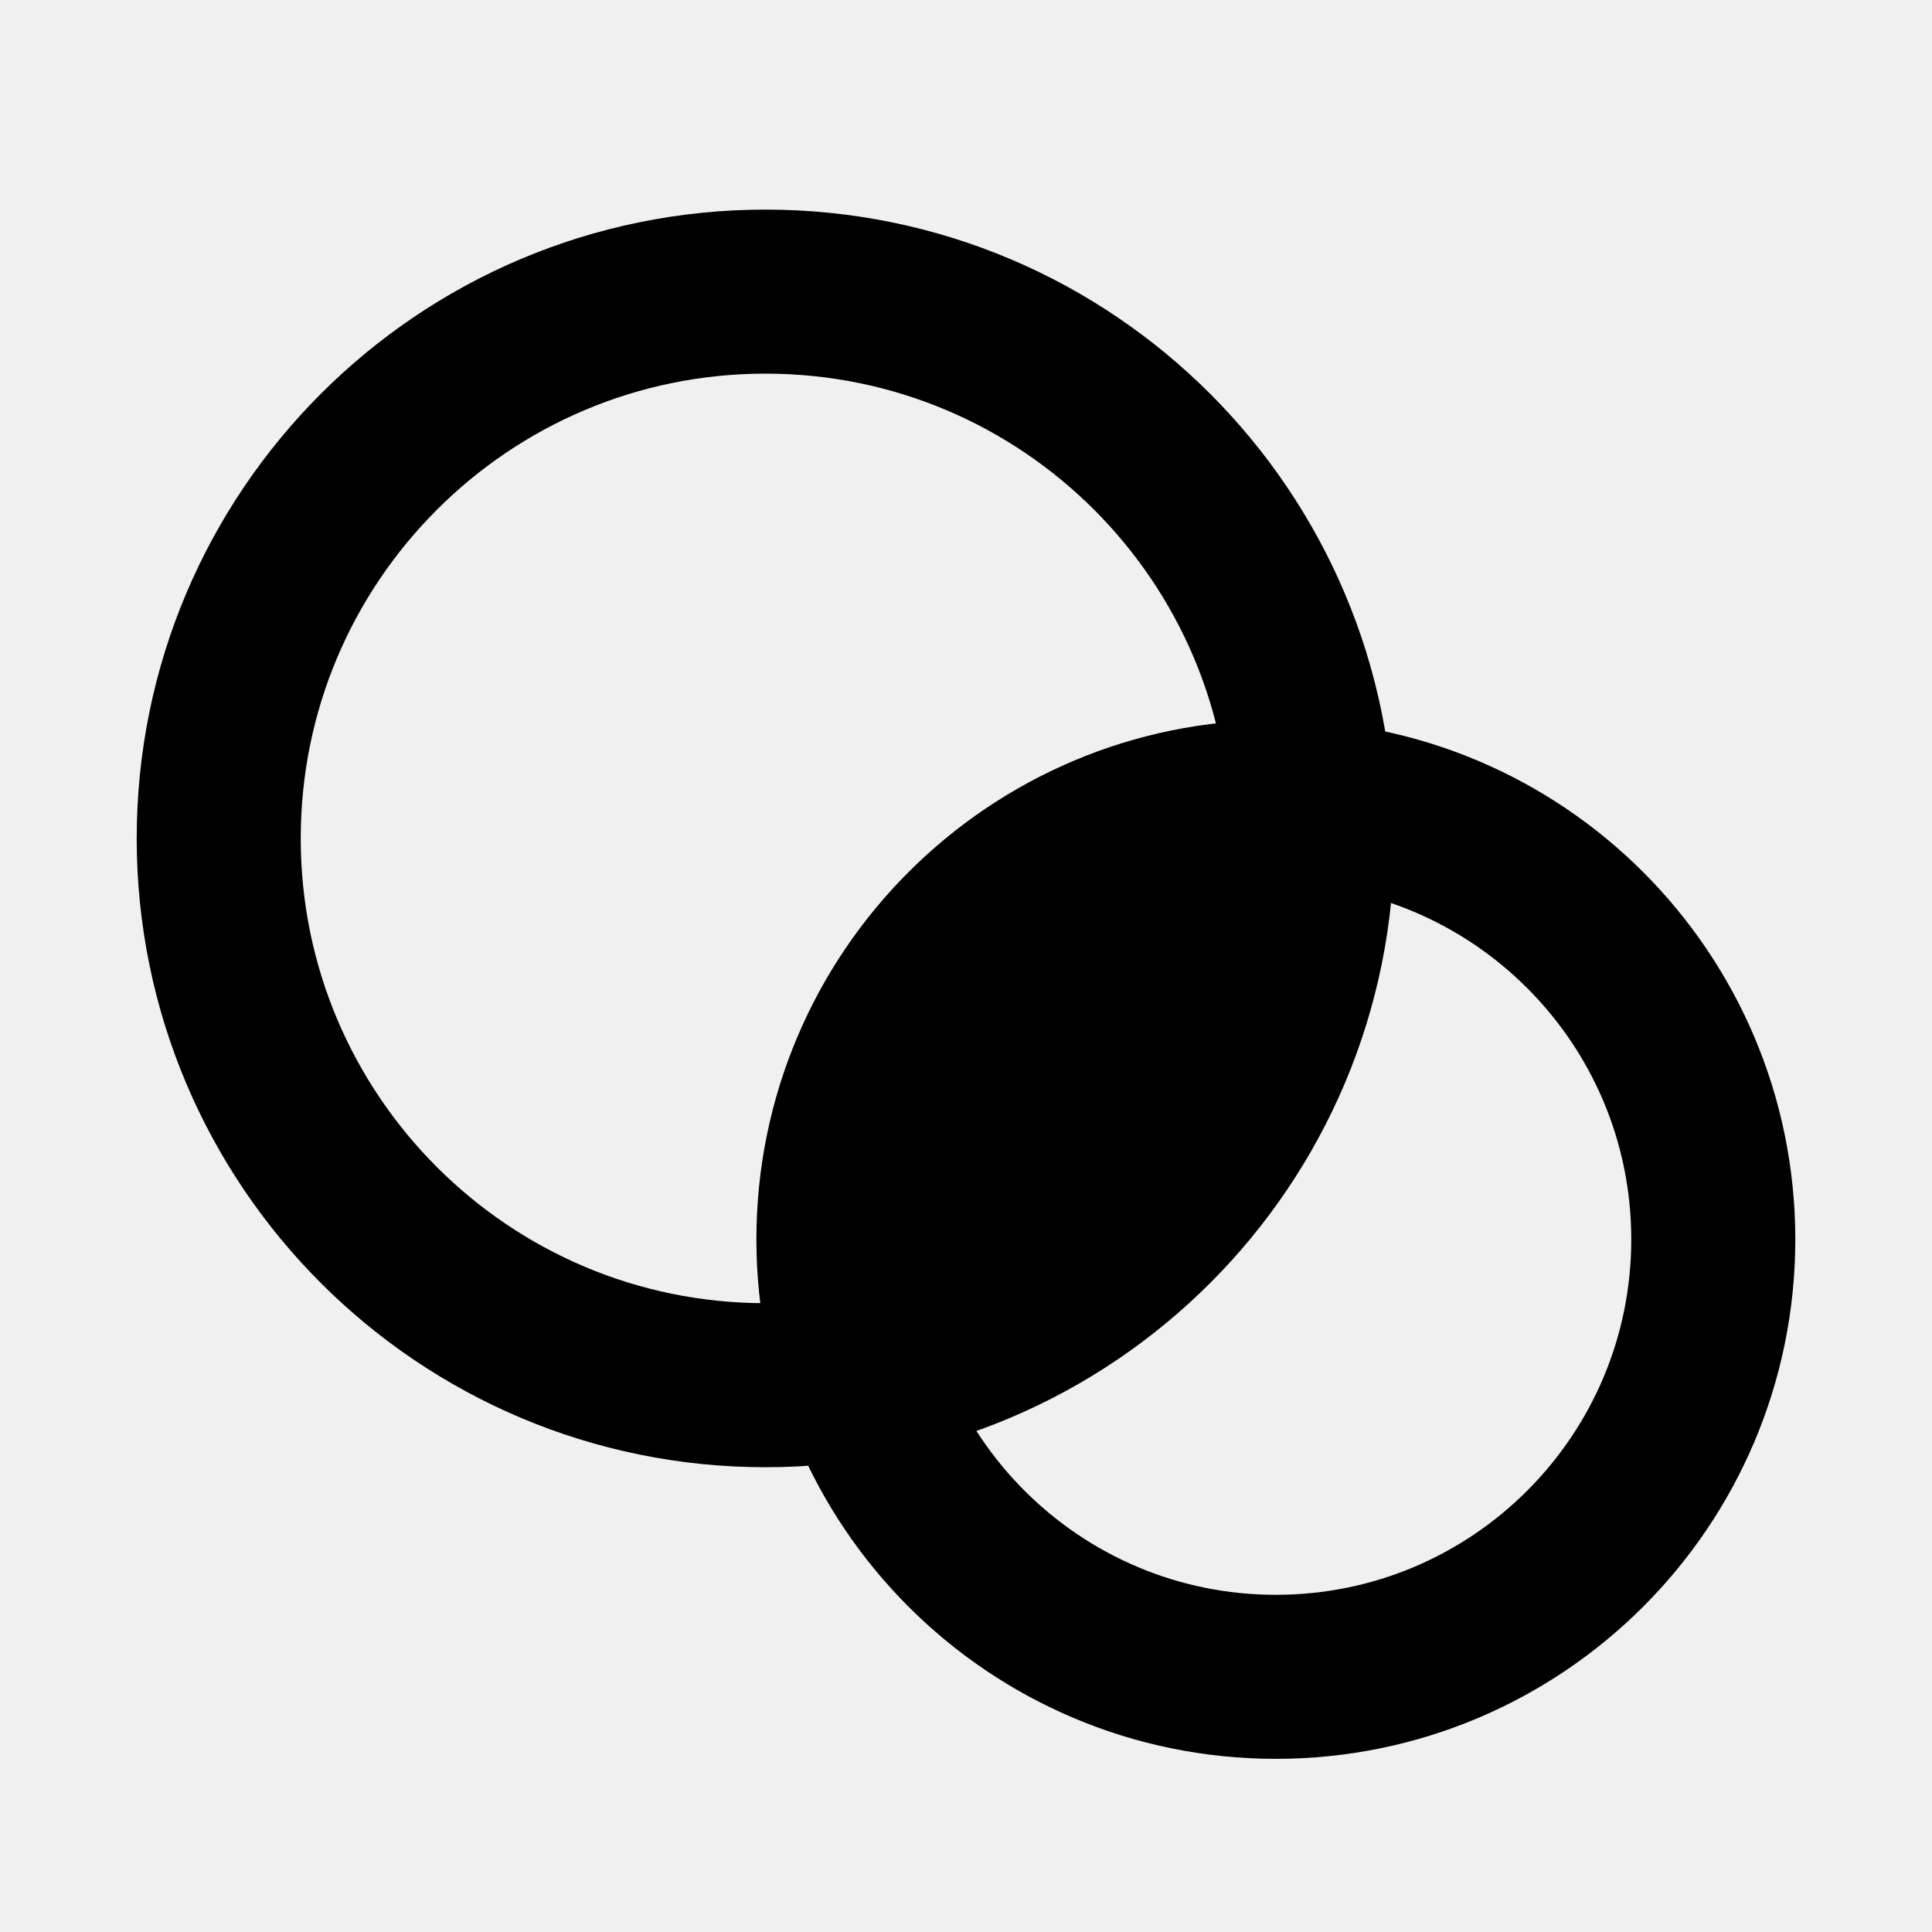
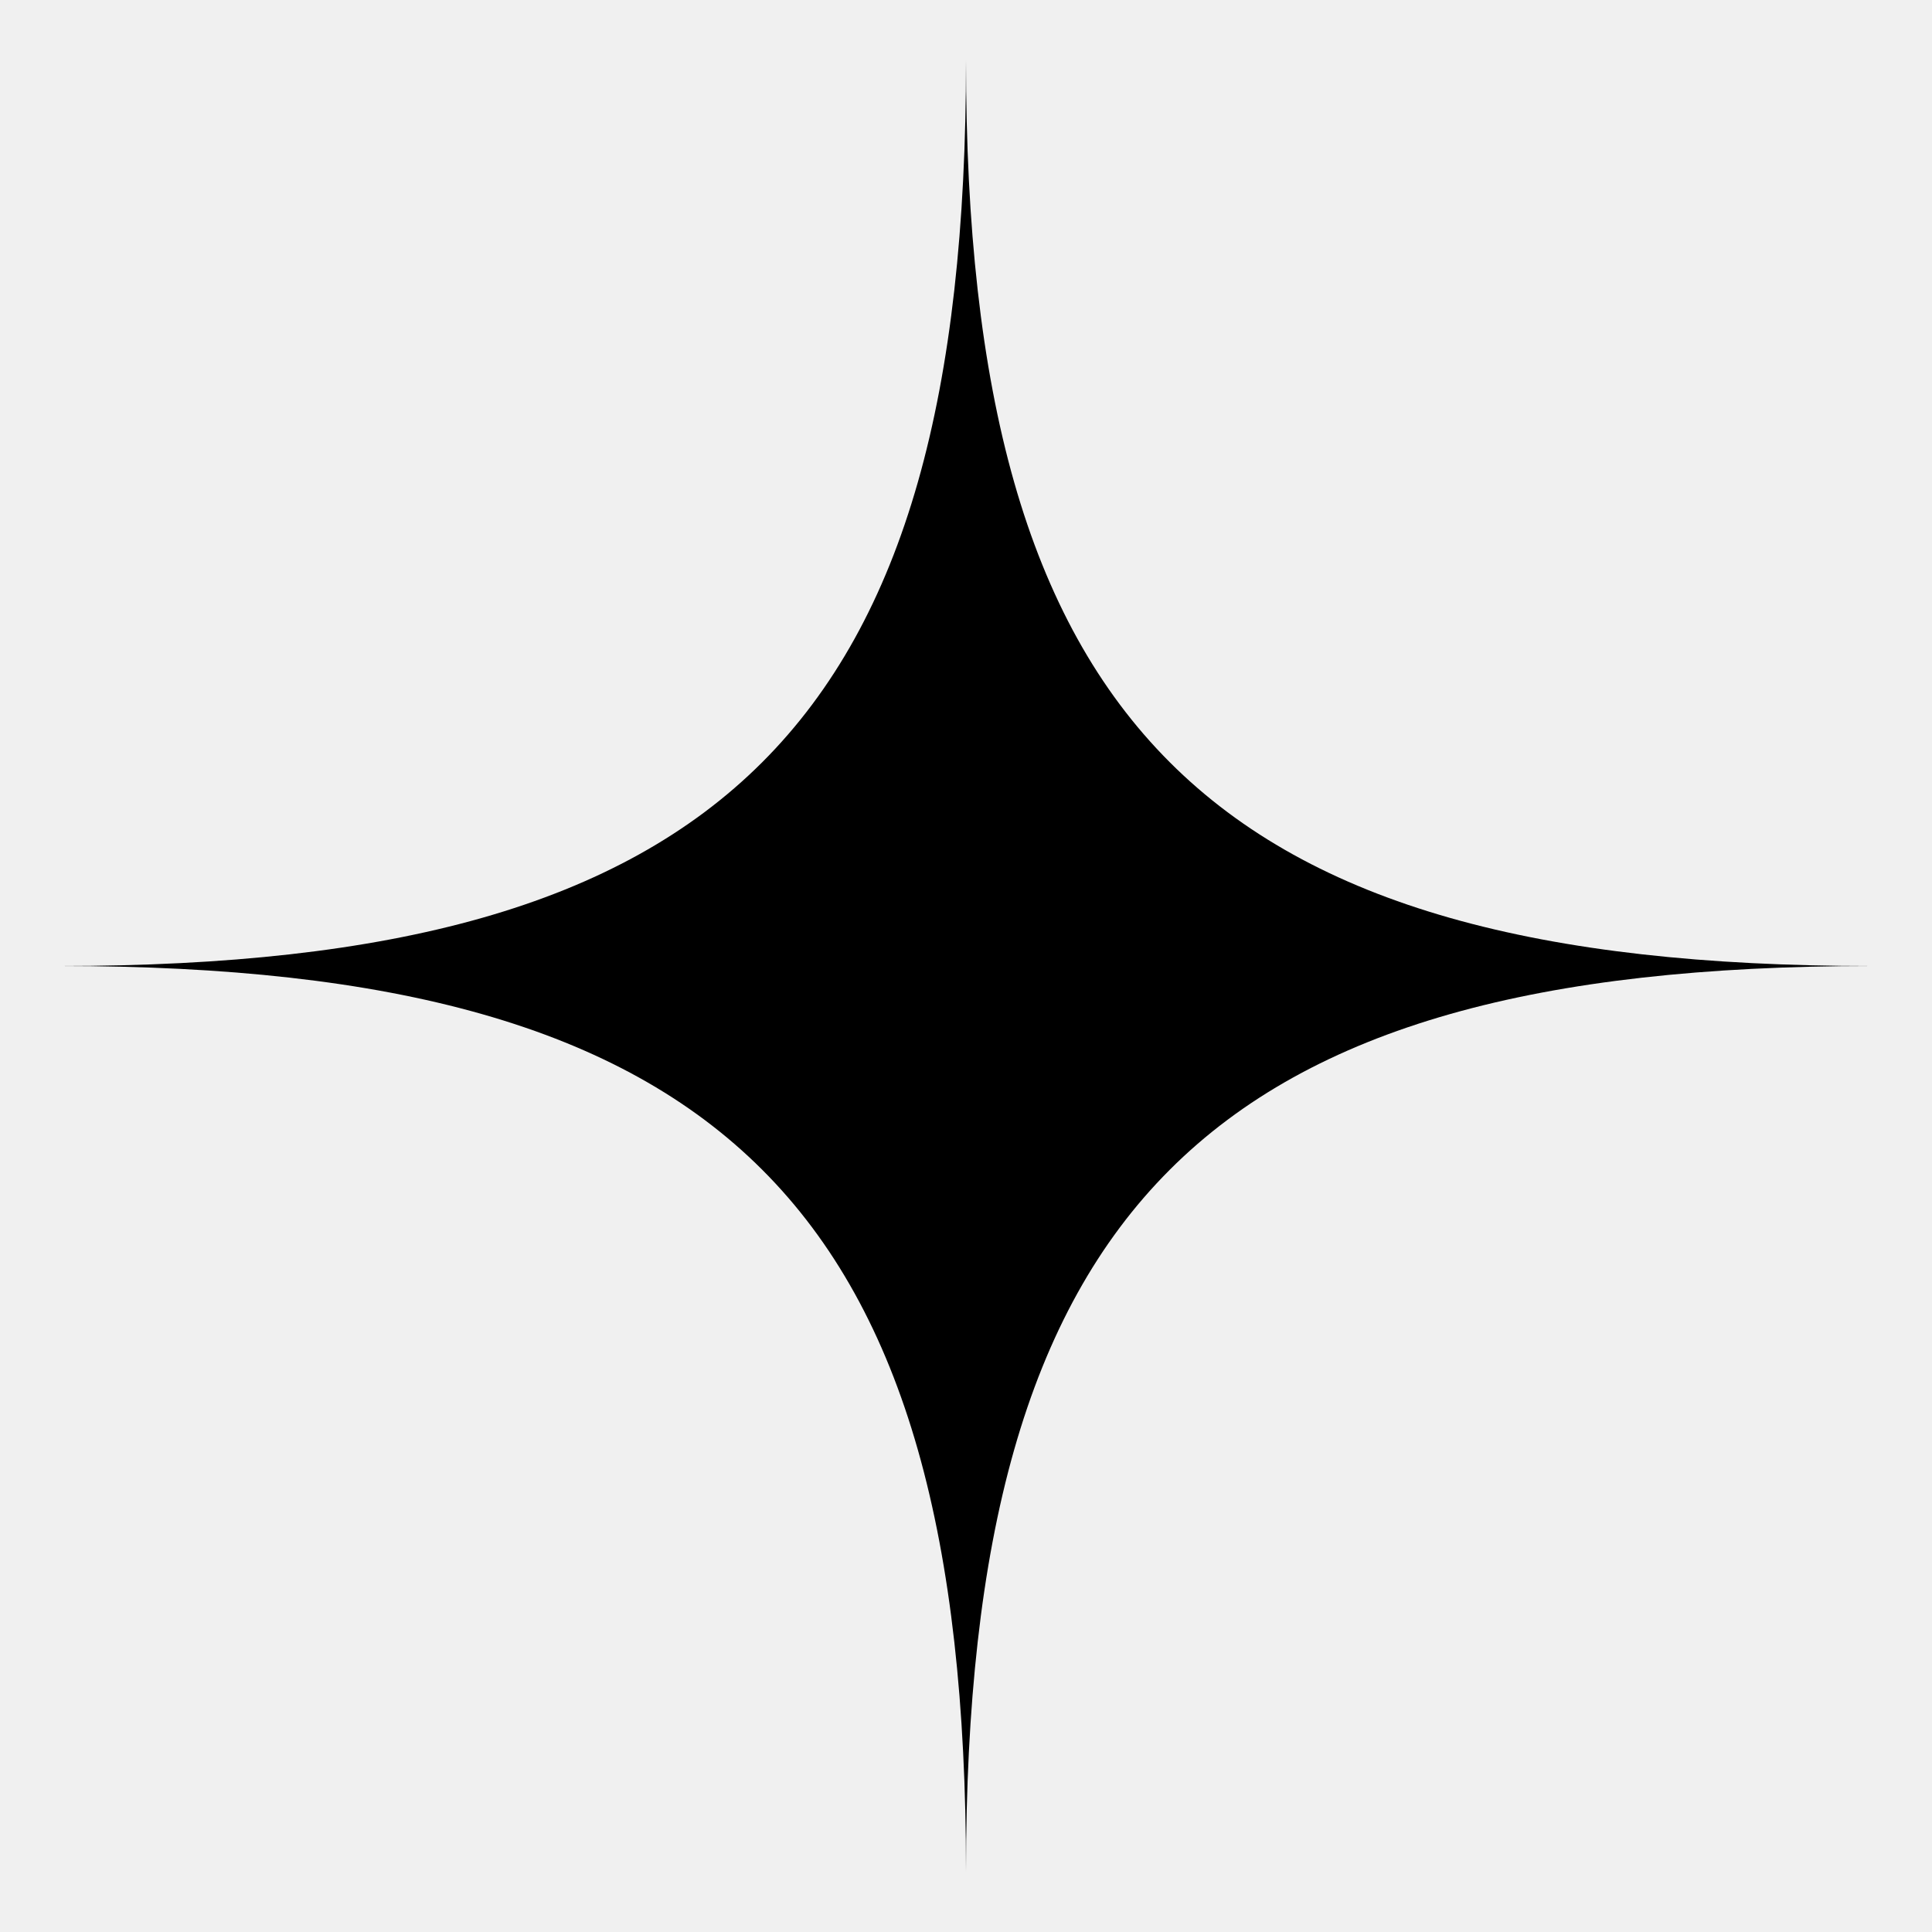
- <svg xmlns="http://www.w3.org/2000/svg" viewBox="5 4 53 53">
+ <svg xmlns="http://www.w3.org/2000/svg" viewBox="0 0 64 64">
  <style>
-     .st { fill: none; stroke: #000; stroke-width: 4.5; }
-     .fl { fill: #000; }
-     @media (prefers-color-scheme: dark) {
-       .st { stroke: #fff; }
-       .fl { fill: #fff; }
-     }
+     path { fill: #000; }
+     @media (prefers-color-scheme: dark) { path { fill: #fff; } }
  </style>
-   <clipPath id="a">
-     <circle cx="26" cy="27" r="15" />
-   </clipPath>
-   <circle class="st" cx="26" cy="27" r="15" />
-   <circle class="st" cx="40" cy="38" r="12" />
-   <circle class="fl" cx="40" cy="38" r="12" clip-path="url(#a)" />
+   <path d="M32 2C32 24 40 32 62 32C40 32 32 40 32 62C32 40 24 32 2 32C24 32 32 24 32 2Z" />
</svg>
